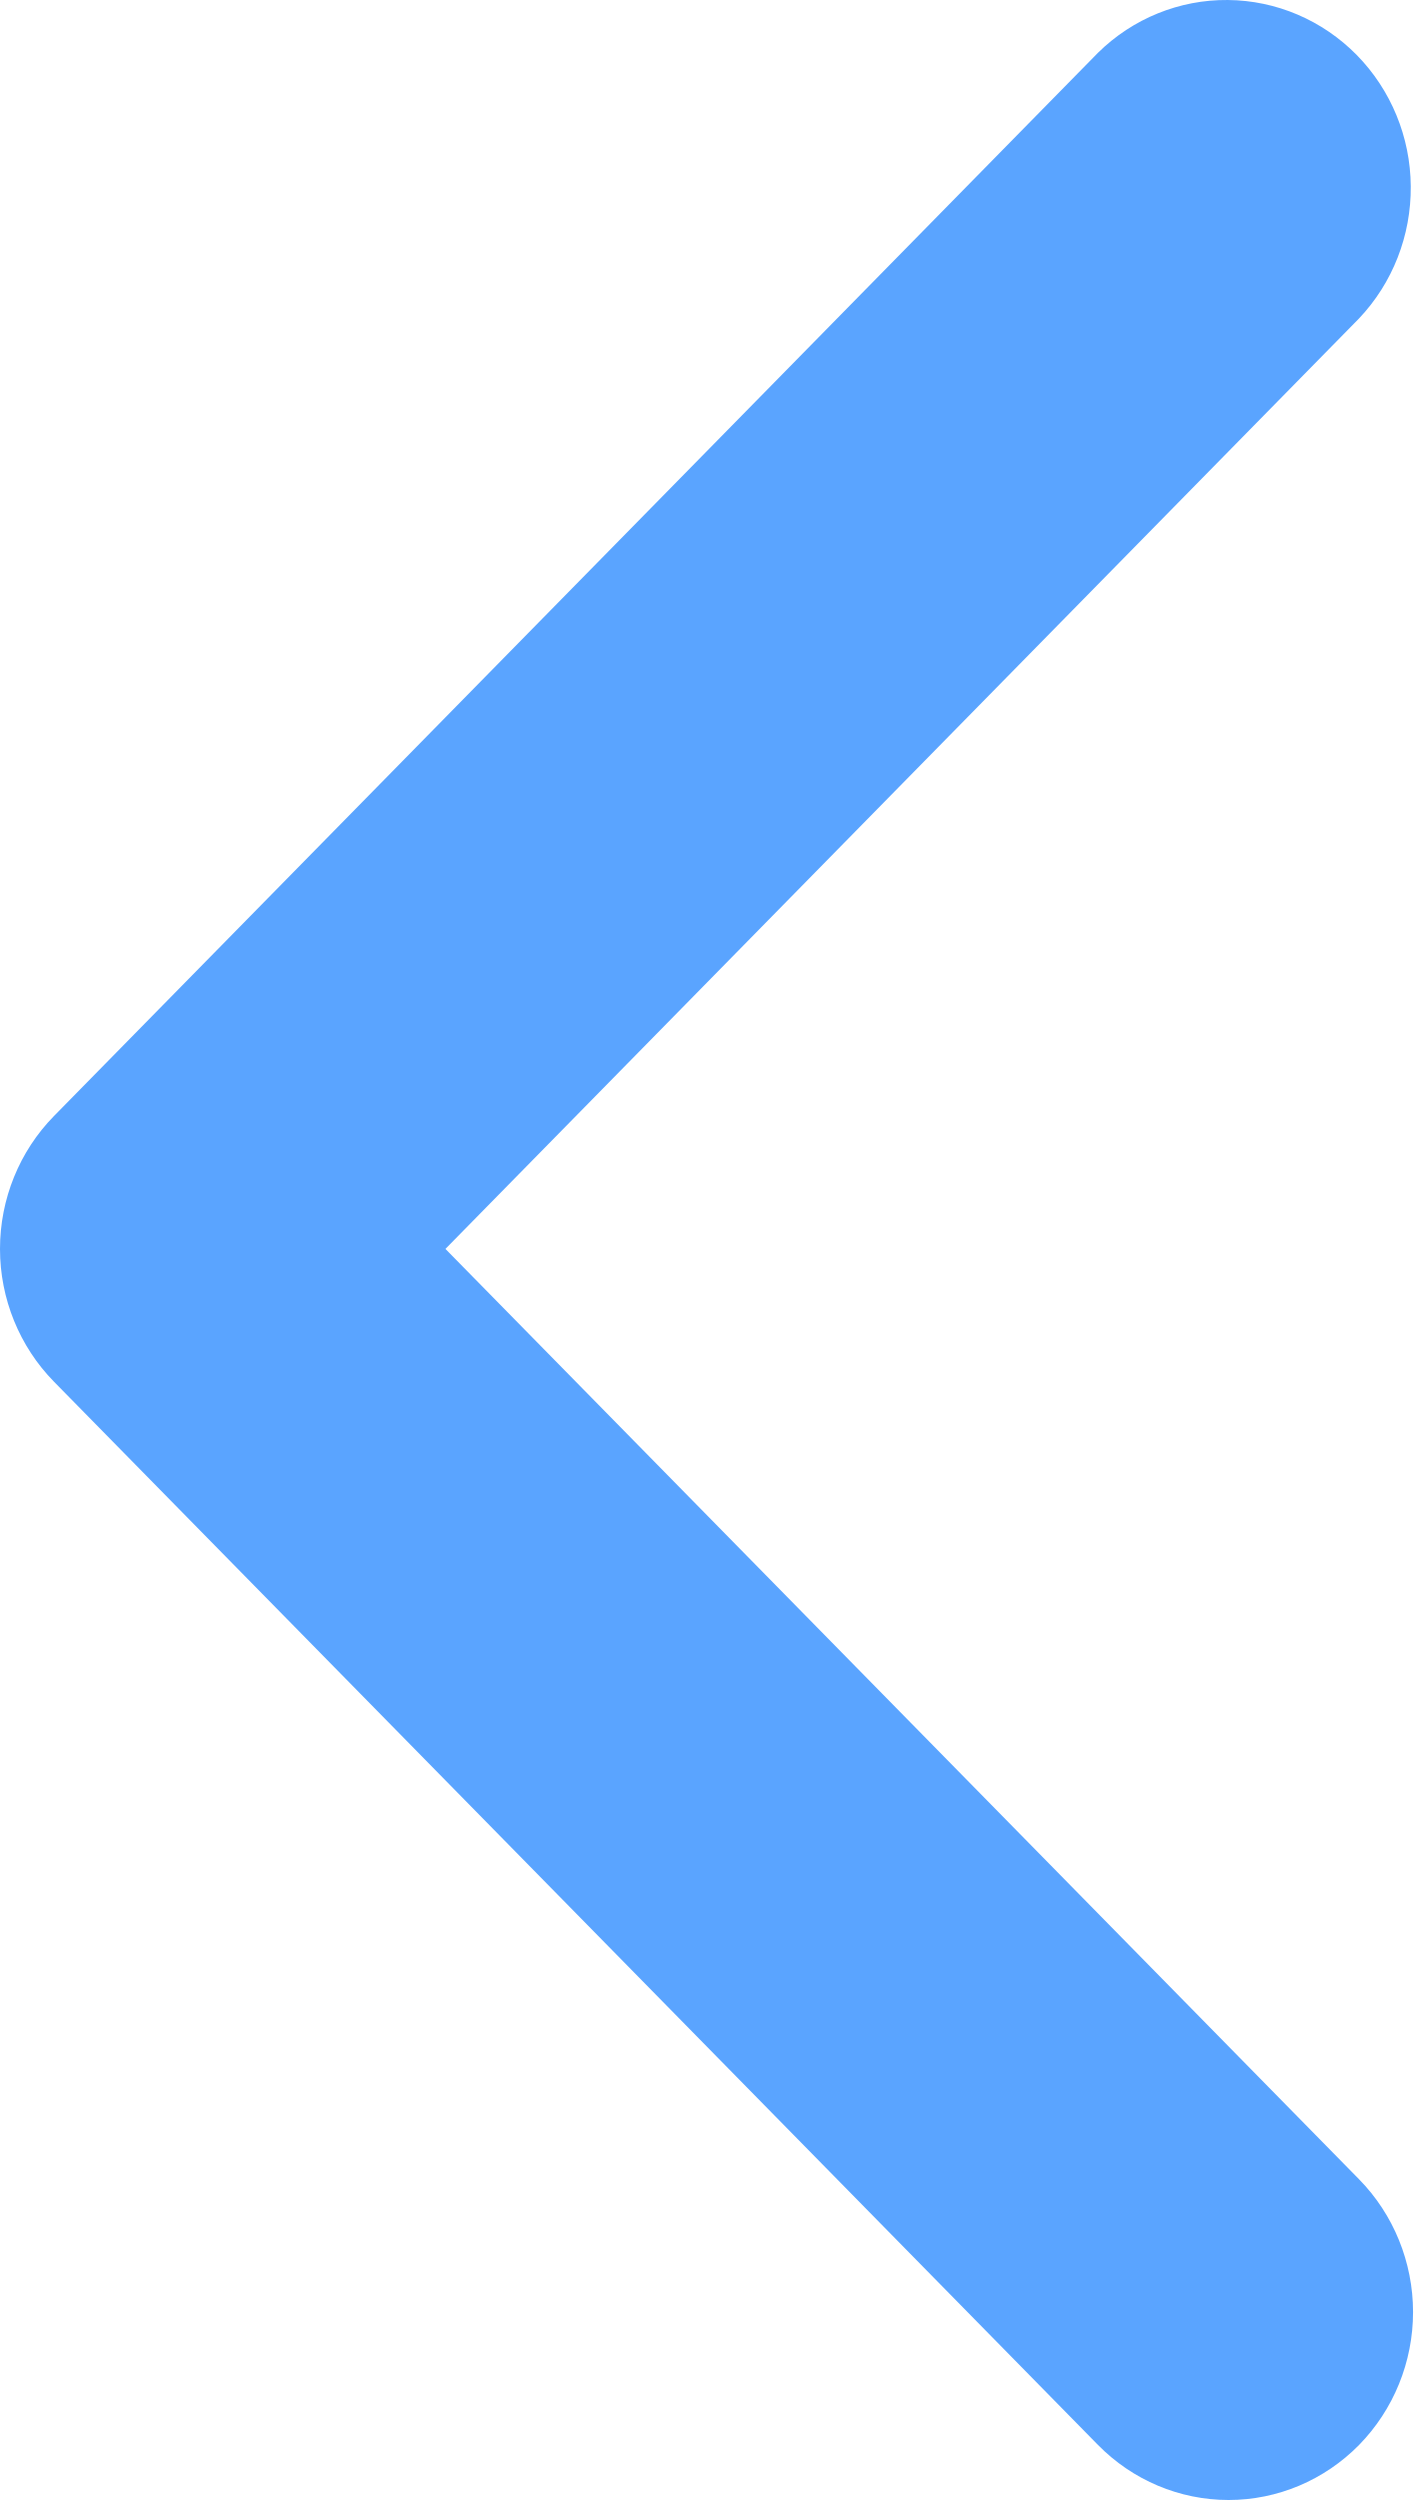
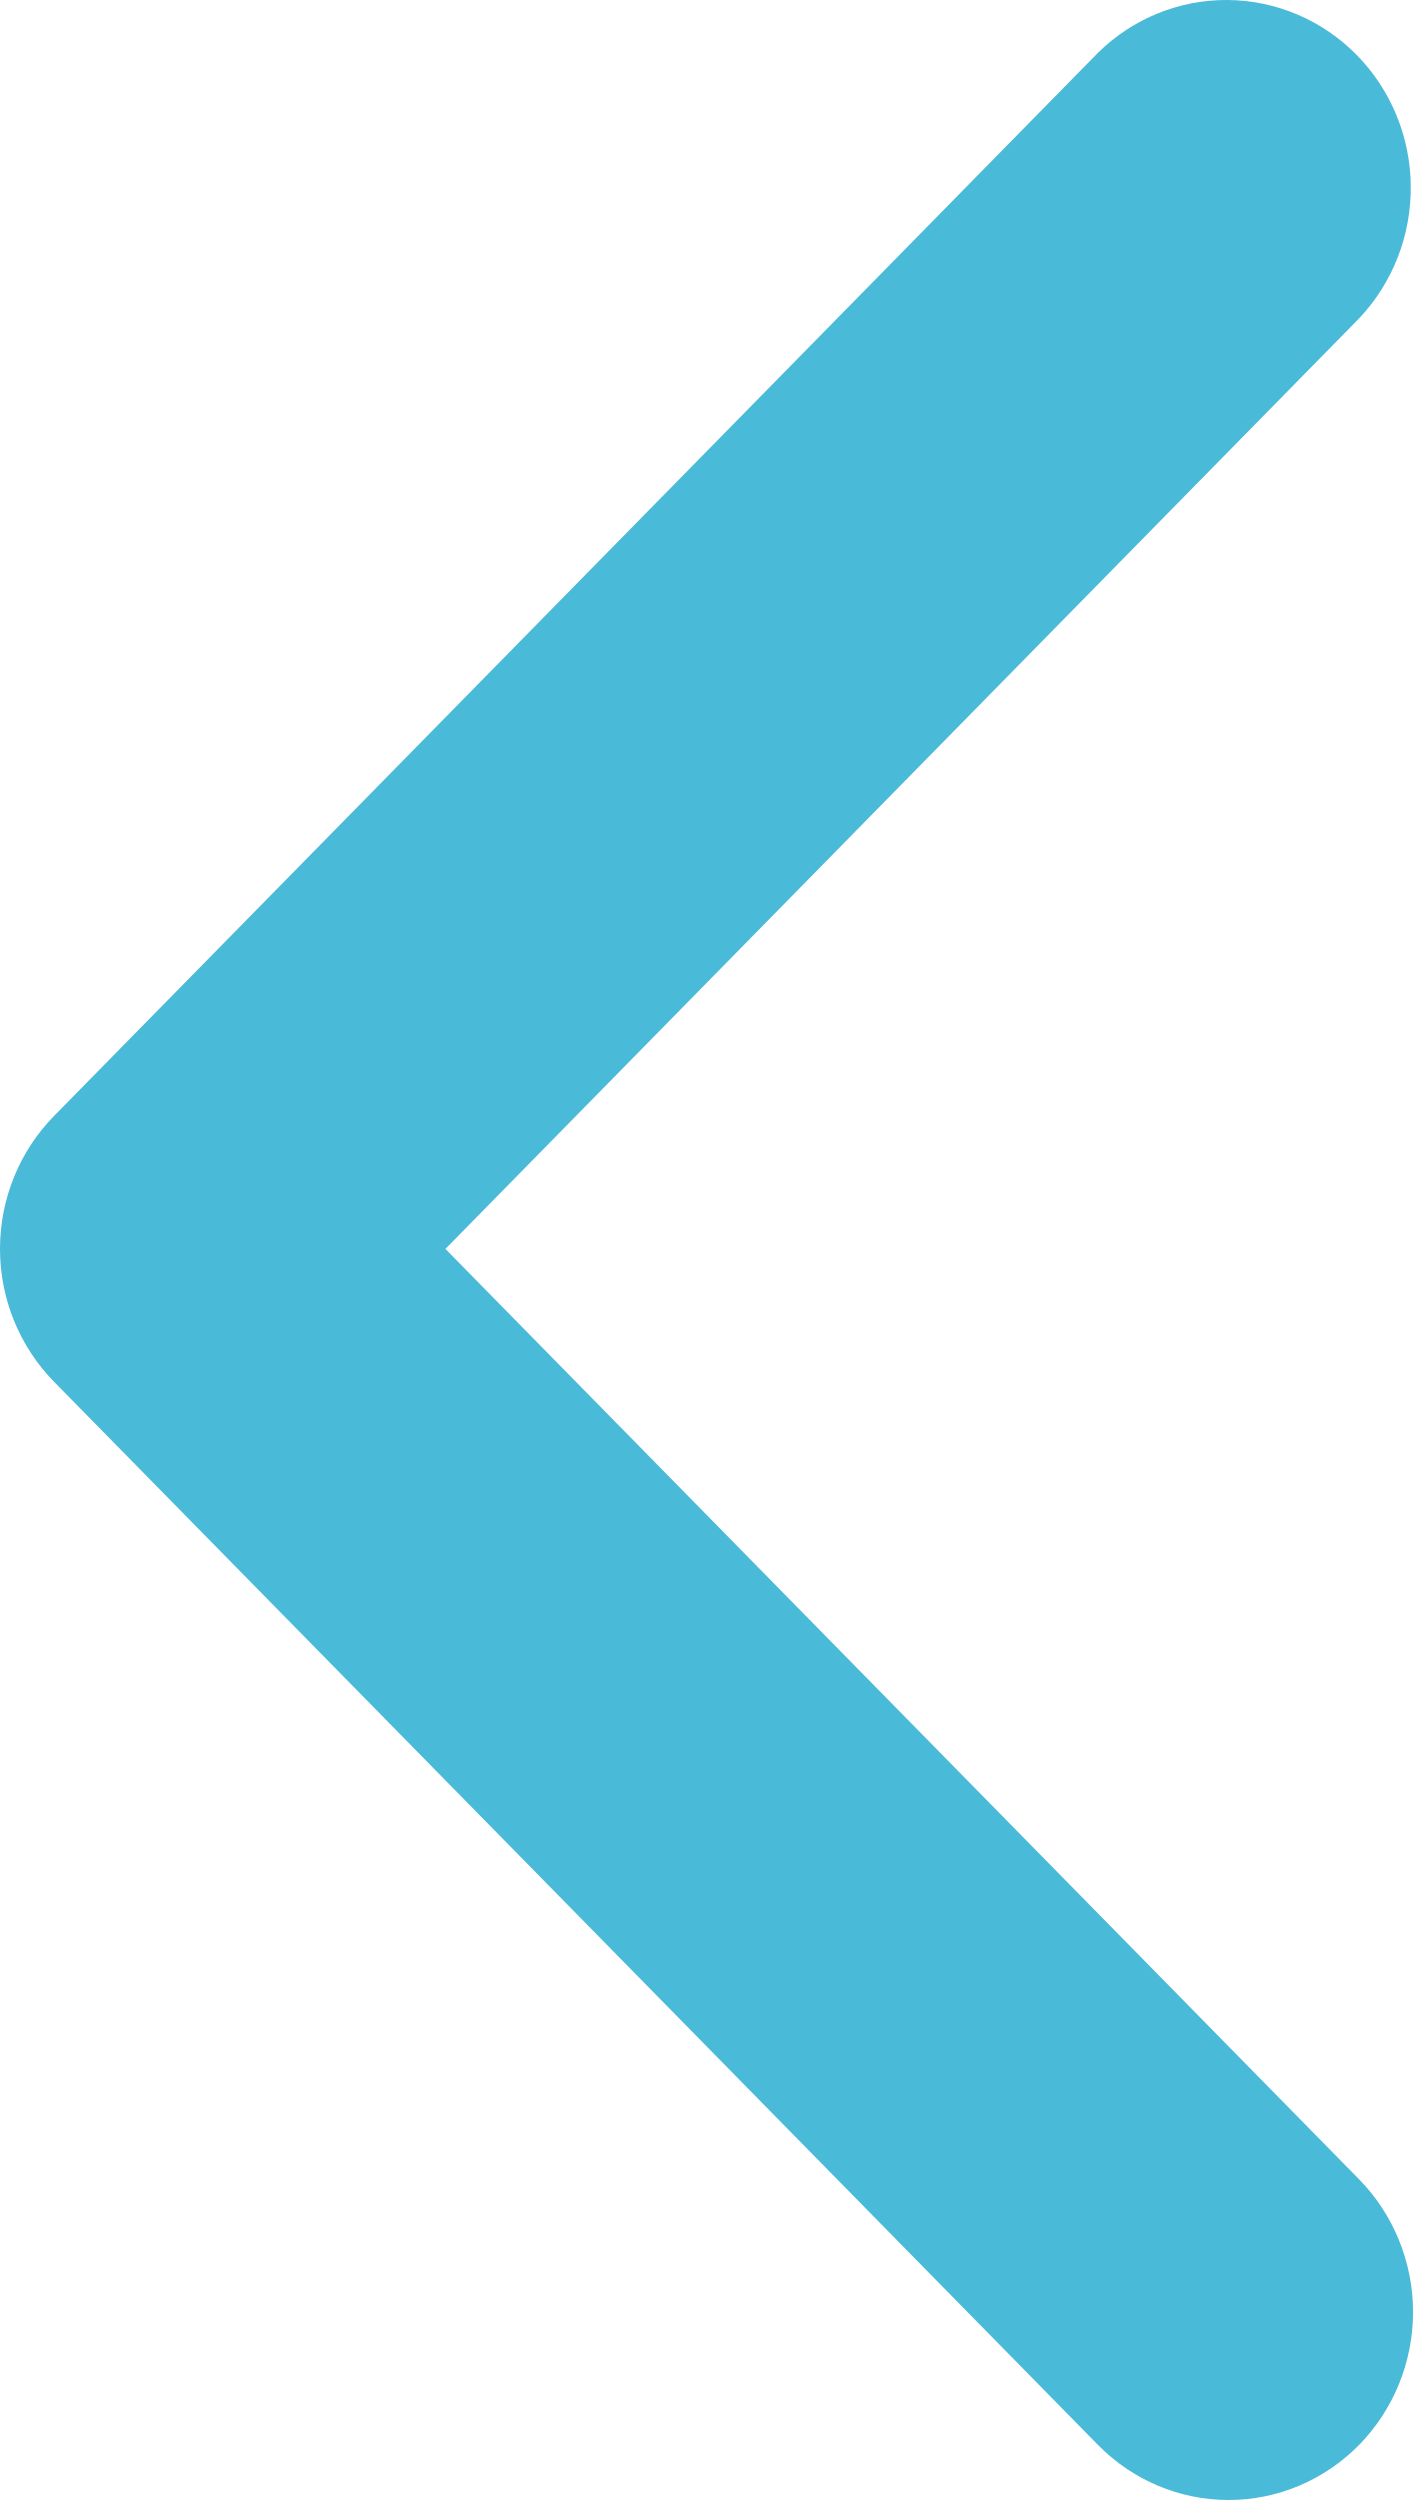
<svg xmlns="http://www.w3.org/2000/svg" width="13" height="23" viewBox="0 0 13 23" fill="none">
-   <path d="M12.503 22.494C12.821 22.169 13 21.73 13 21.271C13 20.813 12.821 20.373 12.503 20.049L4.098 11.49L12.503 2.93C12.812 2.604 12.983 2.167 12.979 1.714C12.976 1.261 12.797 0.827 12.482 0.506C12.167 0.186 11.742 0.004 11.296 6.57351e-05C10.851 -0.004 10.422 0.17 10.102 0.485L0.497 10.267C0.179 10.591 -5.23179e-07 11.031 -5.03137e-07 11.49C-4.83095e-07 11.948 0.179 12.388 0.497 12.712L10.102 22.494C10.421 22.818 10.852 23 11.303 23C11.753 23 12.184 22.818 12.503 22.494Z" fill="#5AA4FF" />
+   <path d="M12.503 22.494C12.821 22.169 13 21.73 13 21.271C13 20.813 12.821 20.373 12.503 20.049L4.098 11.49L12.503 2.93C12.812 2.604 12.983 2.167 12.979 1.714C12.976 1.261 12.797 0.827 12.482 0.506C12.167 0.186 11.742 0.004 11.296 6.62634e-05C10.851 -0.004 10.422 0.17 10.102 0.485L0.497 10.267C0.179 10.591 -5.23179e-07 11.031 -5.03137e-07 11.49C-4.83095e-07 11.948 0.179 12.388 0.497 12.712L10.102 22.494C10.421 22.818 10.852 23 11.303 23C11.753 23 12.184 22.818 12.503 22.494Z" fill="#4ABAD9" />
</svg>
